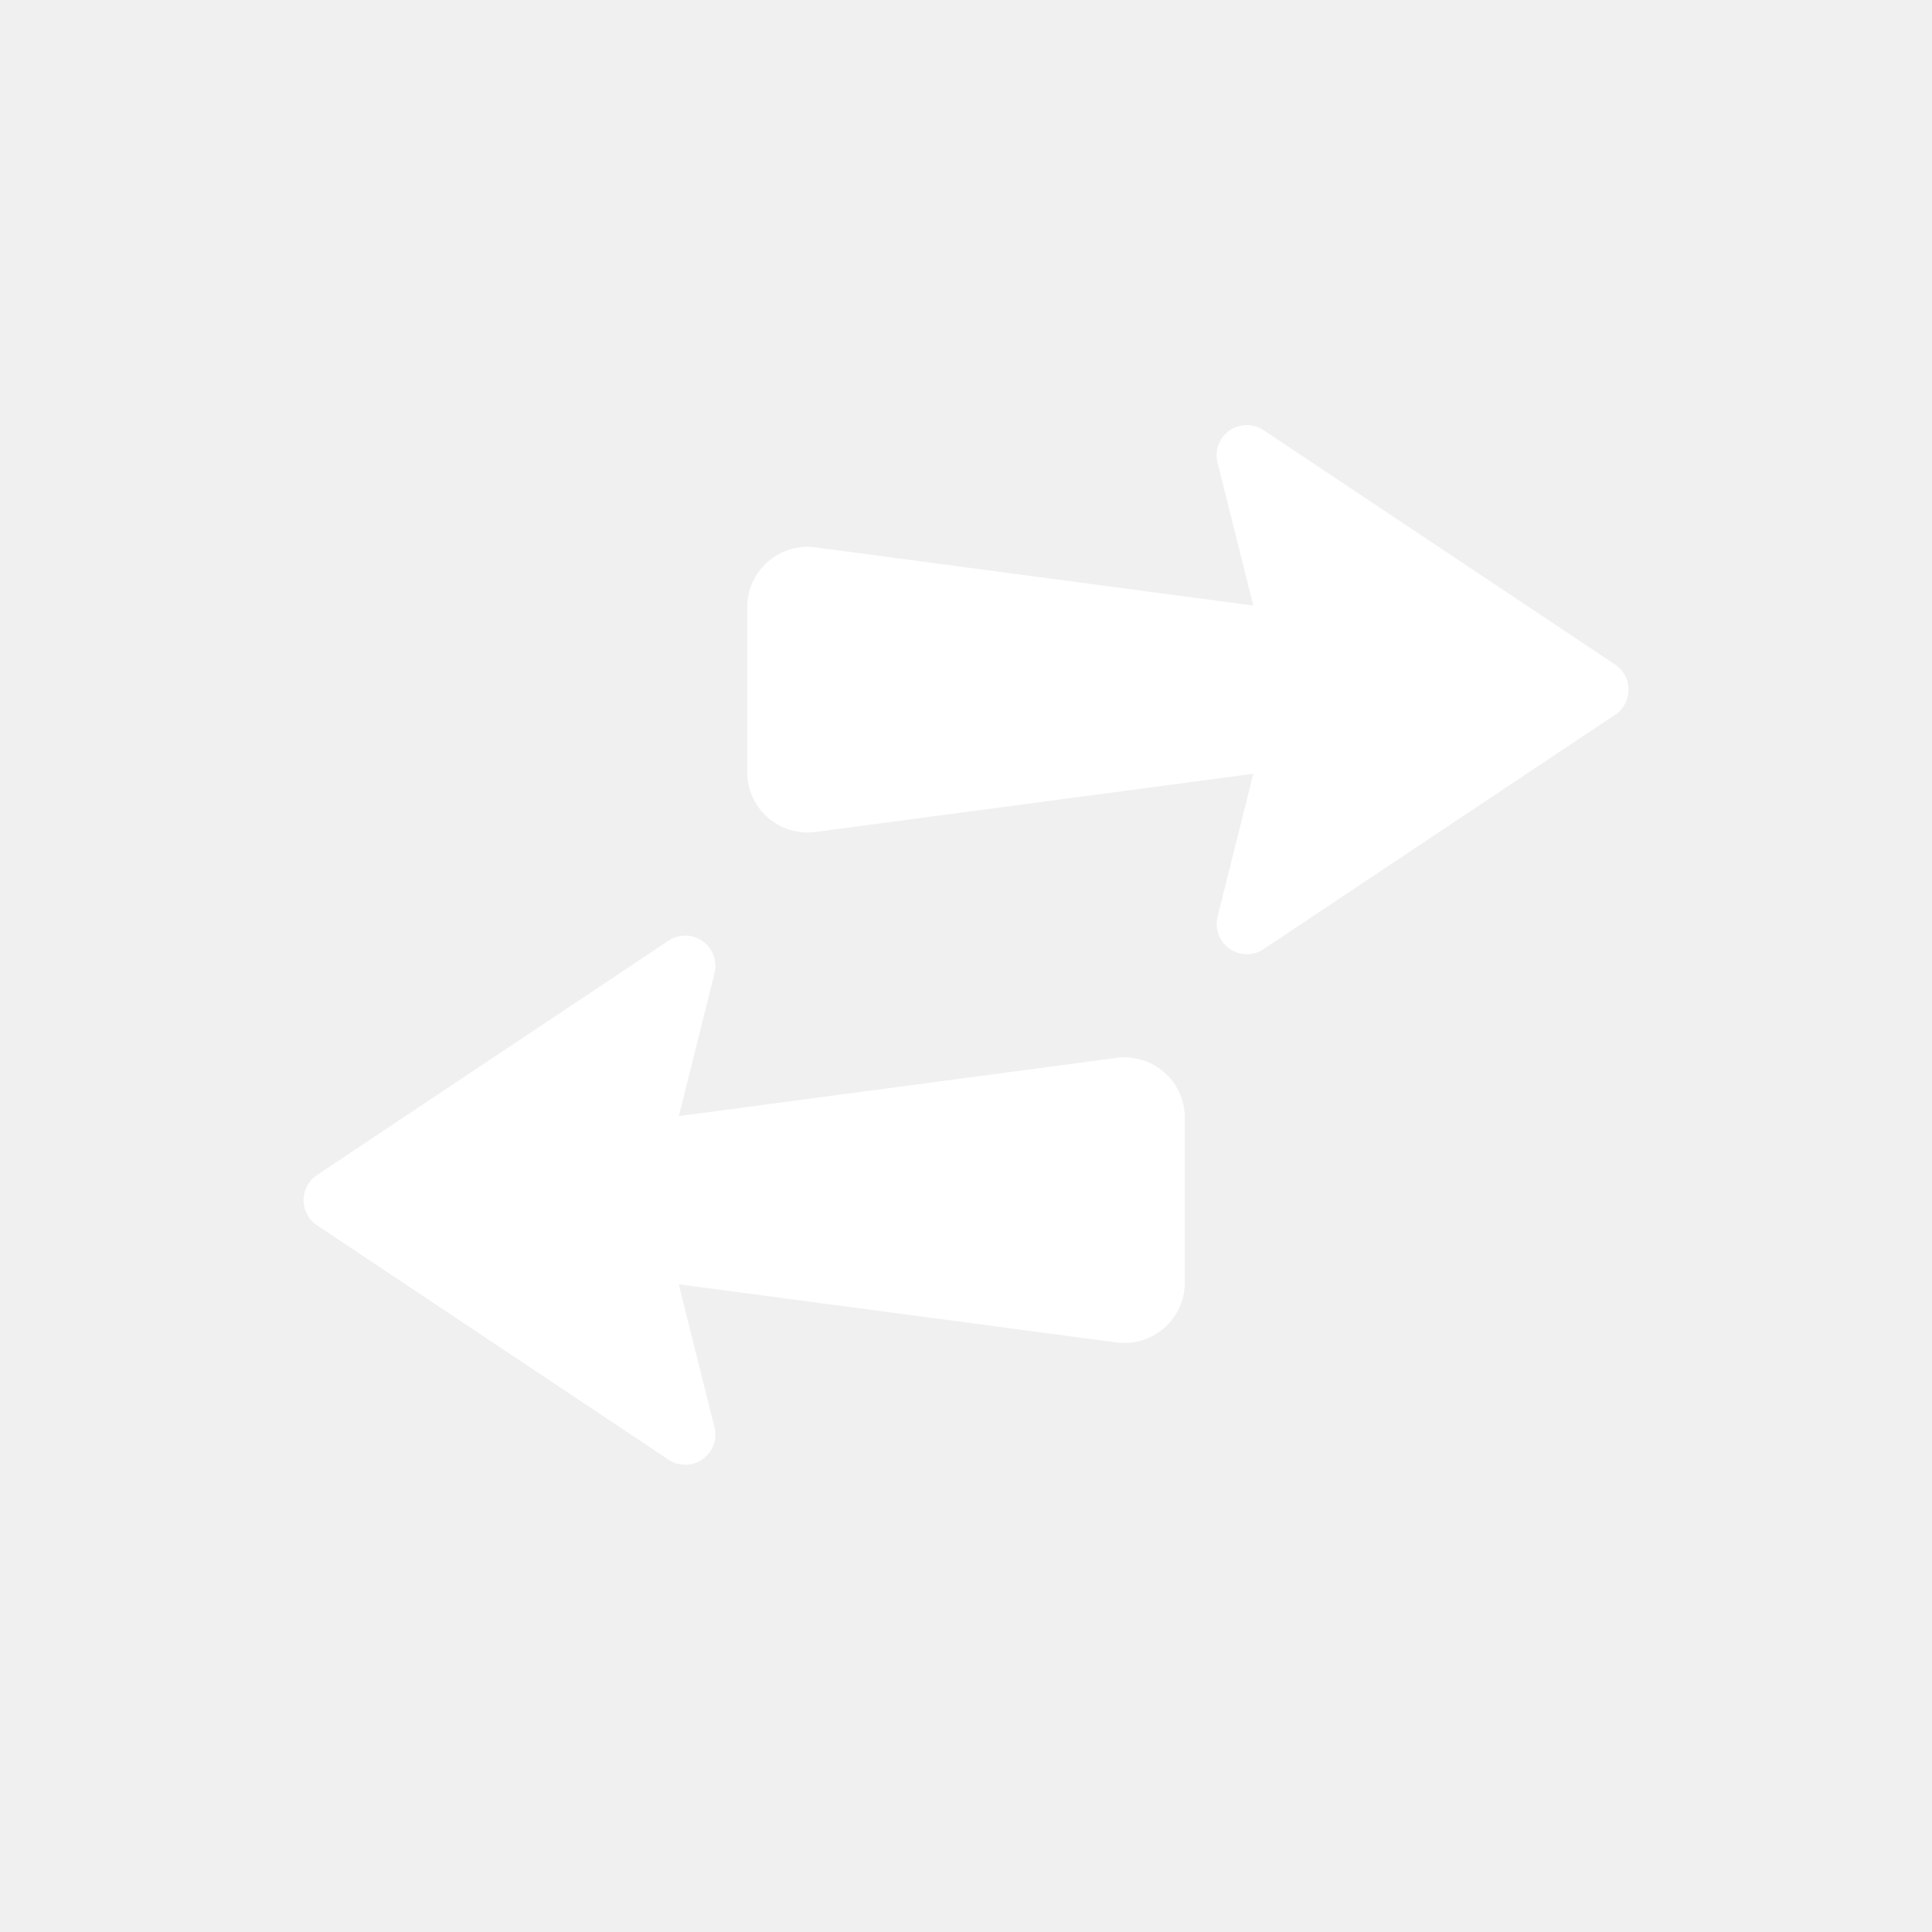
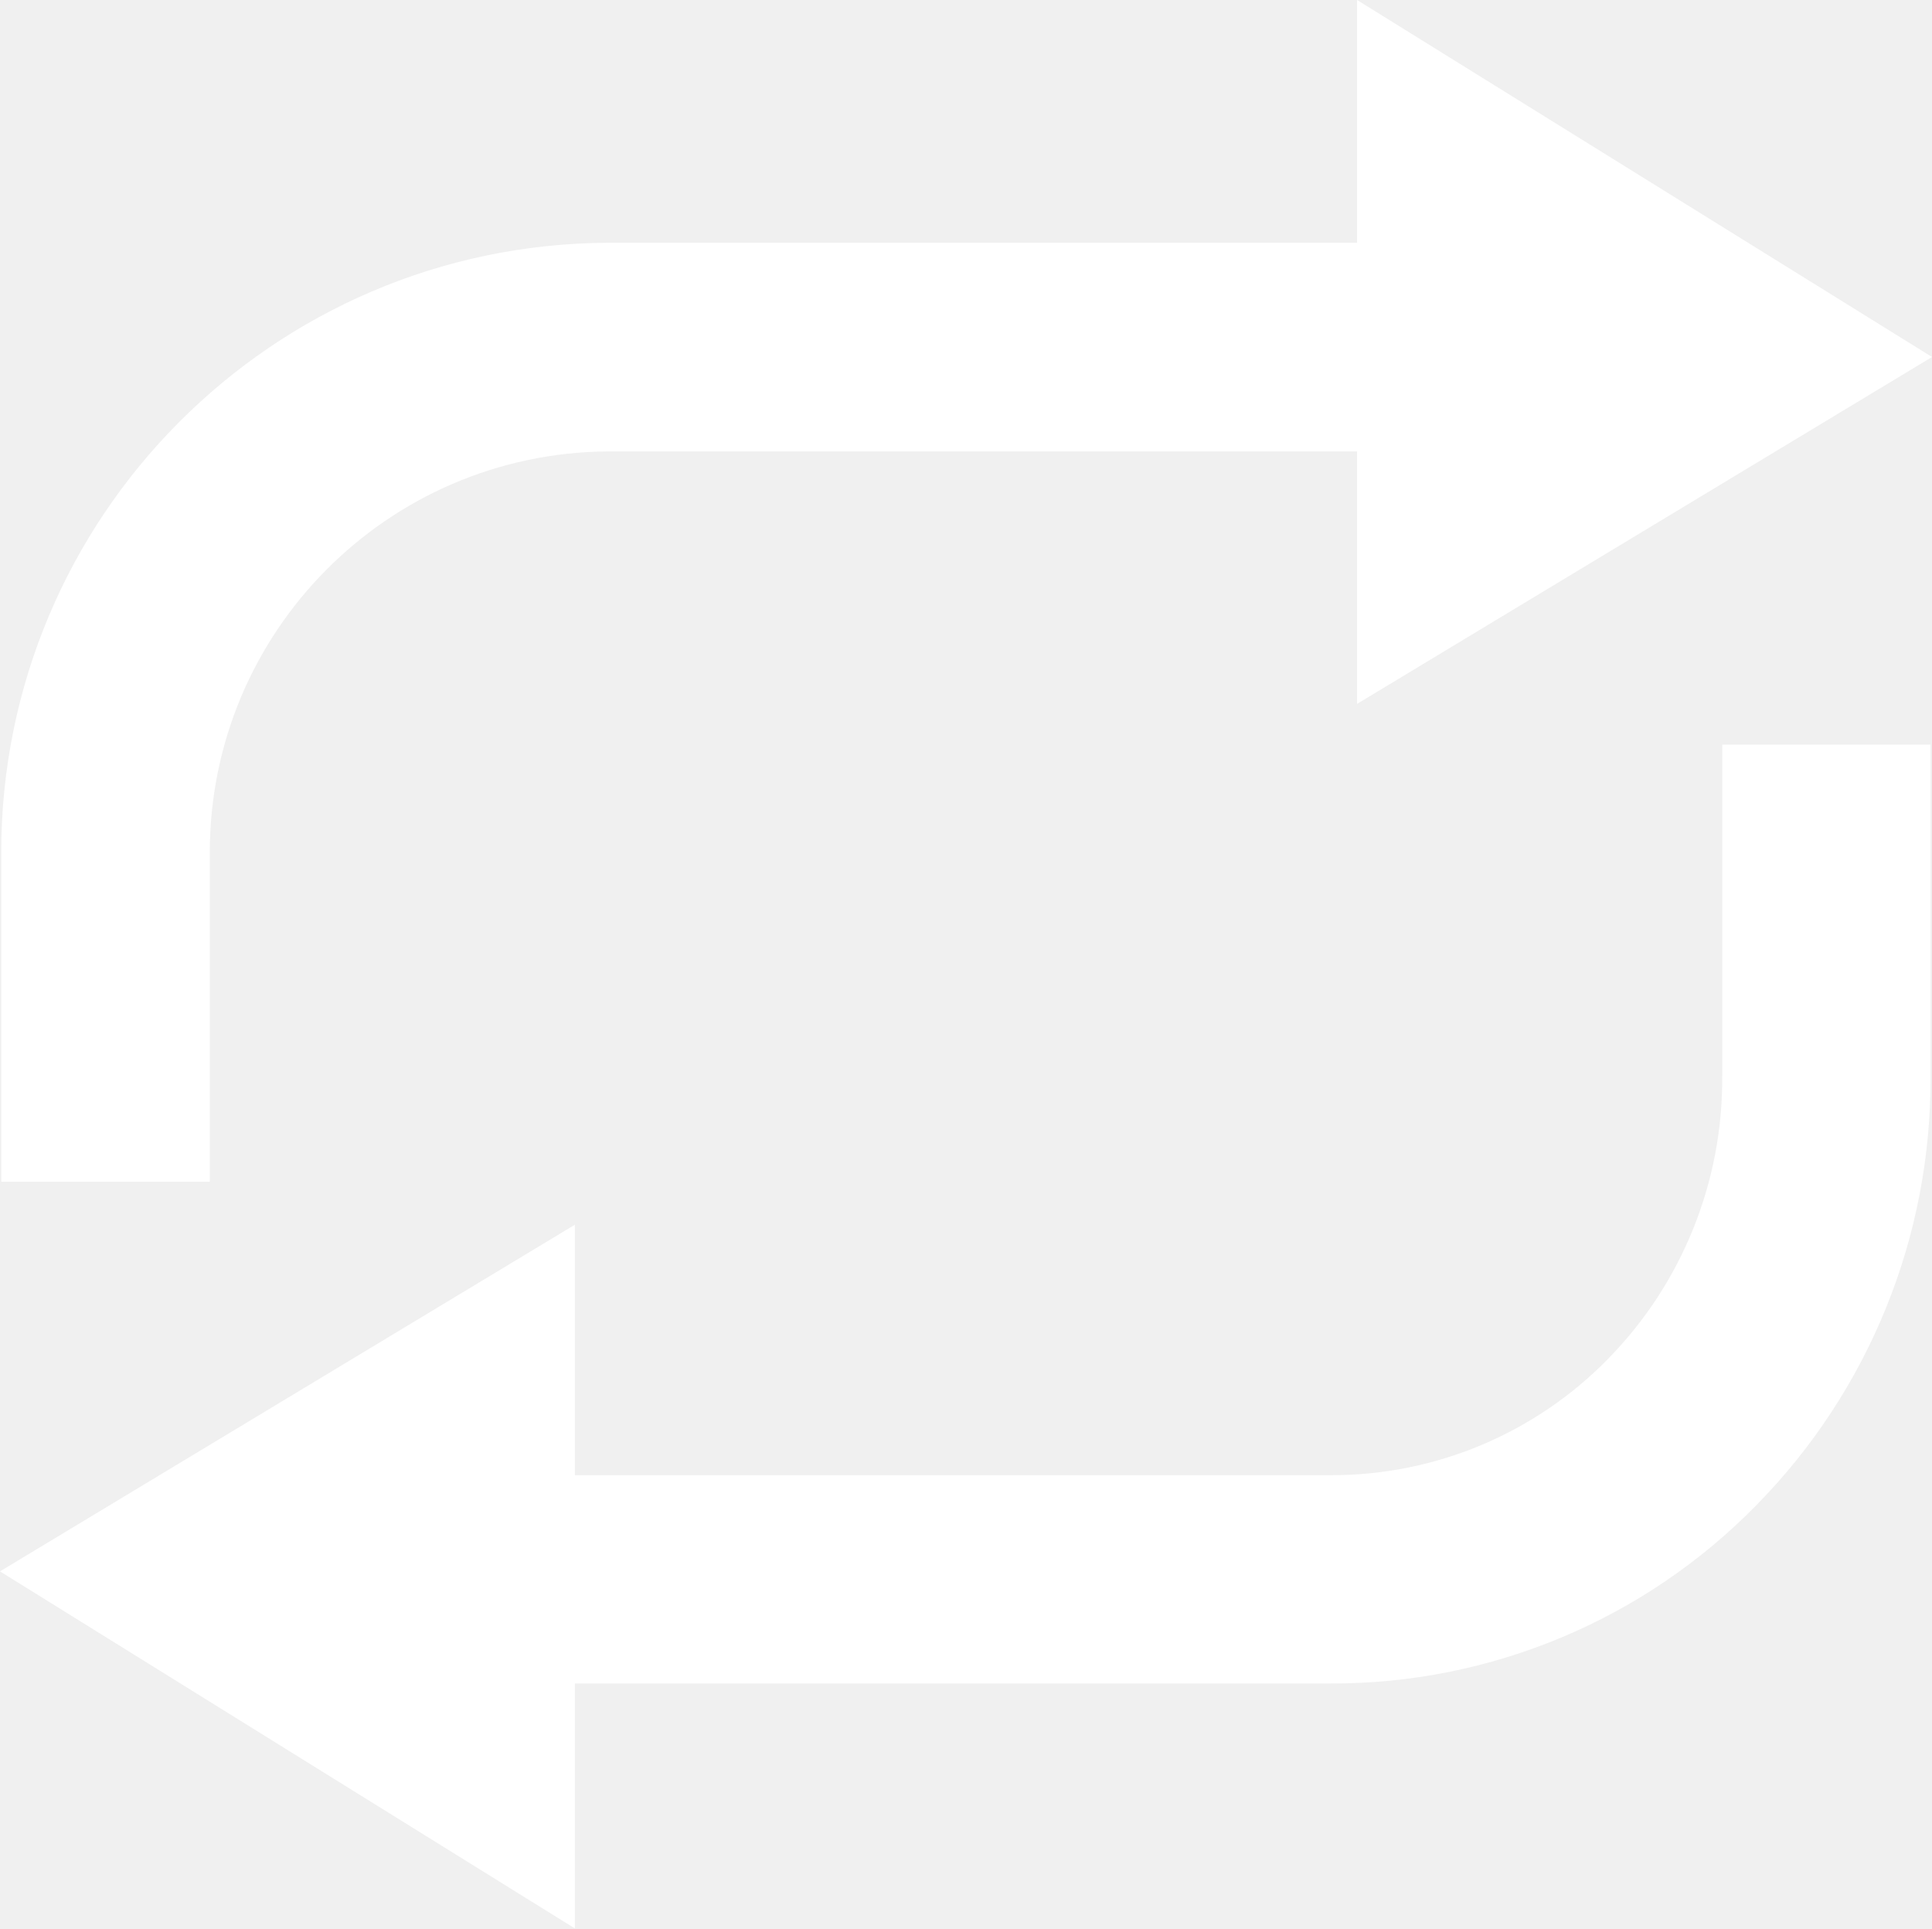
- <svg xmlns="http://www.w3.org/2000/svg" width="32" height="32" viewBox="0 0 32 32">
-   <g fill="none" fill-rule="evenodd">
-     <path fill="#FFF" fill-rule="nonzero" d="M11.242 18.486l7.25-.964a1 1 0 0 1 1.132.991v2.732a1 1 0 0 1-1.132.99l-7.25-.963.592 2.367a.5.5 0 0 1-.763.537L5.25 20.295a.5.5 0 0 1 0-.832l5.822-3.882a.5.5 0 0 1 .763.537l-.592 2.368zm9.516-5.67l-7.25.964a1 1 0 0 1-1.132-.992v-2.731a1 1 0 0 1 1.132-.991l7.25.964-.592-2.368a.5.5 0 0 1 .763-.537l5.822 3.882a.5.5 0 0 1 0 .832L20.93 15.72a.5.5 0 0 1-.763-.537l.592-2.367z" />
+ <svg xmlns="http://www.w3.org/2000/svg" version="1.1" id="레이어_1" x="0px" y="0px" width="31.715px" height="31.656px" viewBox="0 0 31.715 31.656" enable-background="new 0 0 31.715 31.656" xml:space="preserve">
+   <g id="movement" transform="translate(0 -0.28)">
+     <path id="패스_4350" fill="#FFFFFF" d="M22.277,7.689v4.145l9.438-5.694l-9.438-5.86v3.985H9.978   C4.469,4.294,0.019,8.769,0.02,14.278v5.4h3.424v-5.4C3.441,10.658,6.361,7.716,9.98,7.69h12.299" />
+     <path id="패스_4351" fill="#FFFFFF" d="M28.271,17.938c0.016,1.735-0.657,3.406-1.871,4.645   c-1.199,1.229-2.846,1.919-4.563,1.912H9.437v-4.111L0,26.074l9.437,5.861v-4.021h12.4c2.634,0.01,5.159-1.049,7-2.932   c1.846-1.879,2.872-4.412,2.853-7.045v-5.434h-3.418V17.938L28.271,17.938z" />
  </g>
</svg>
